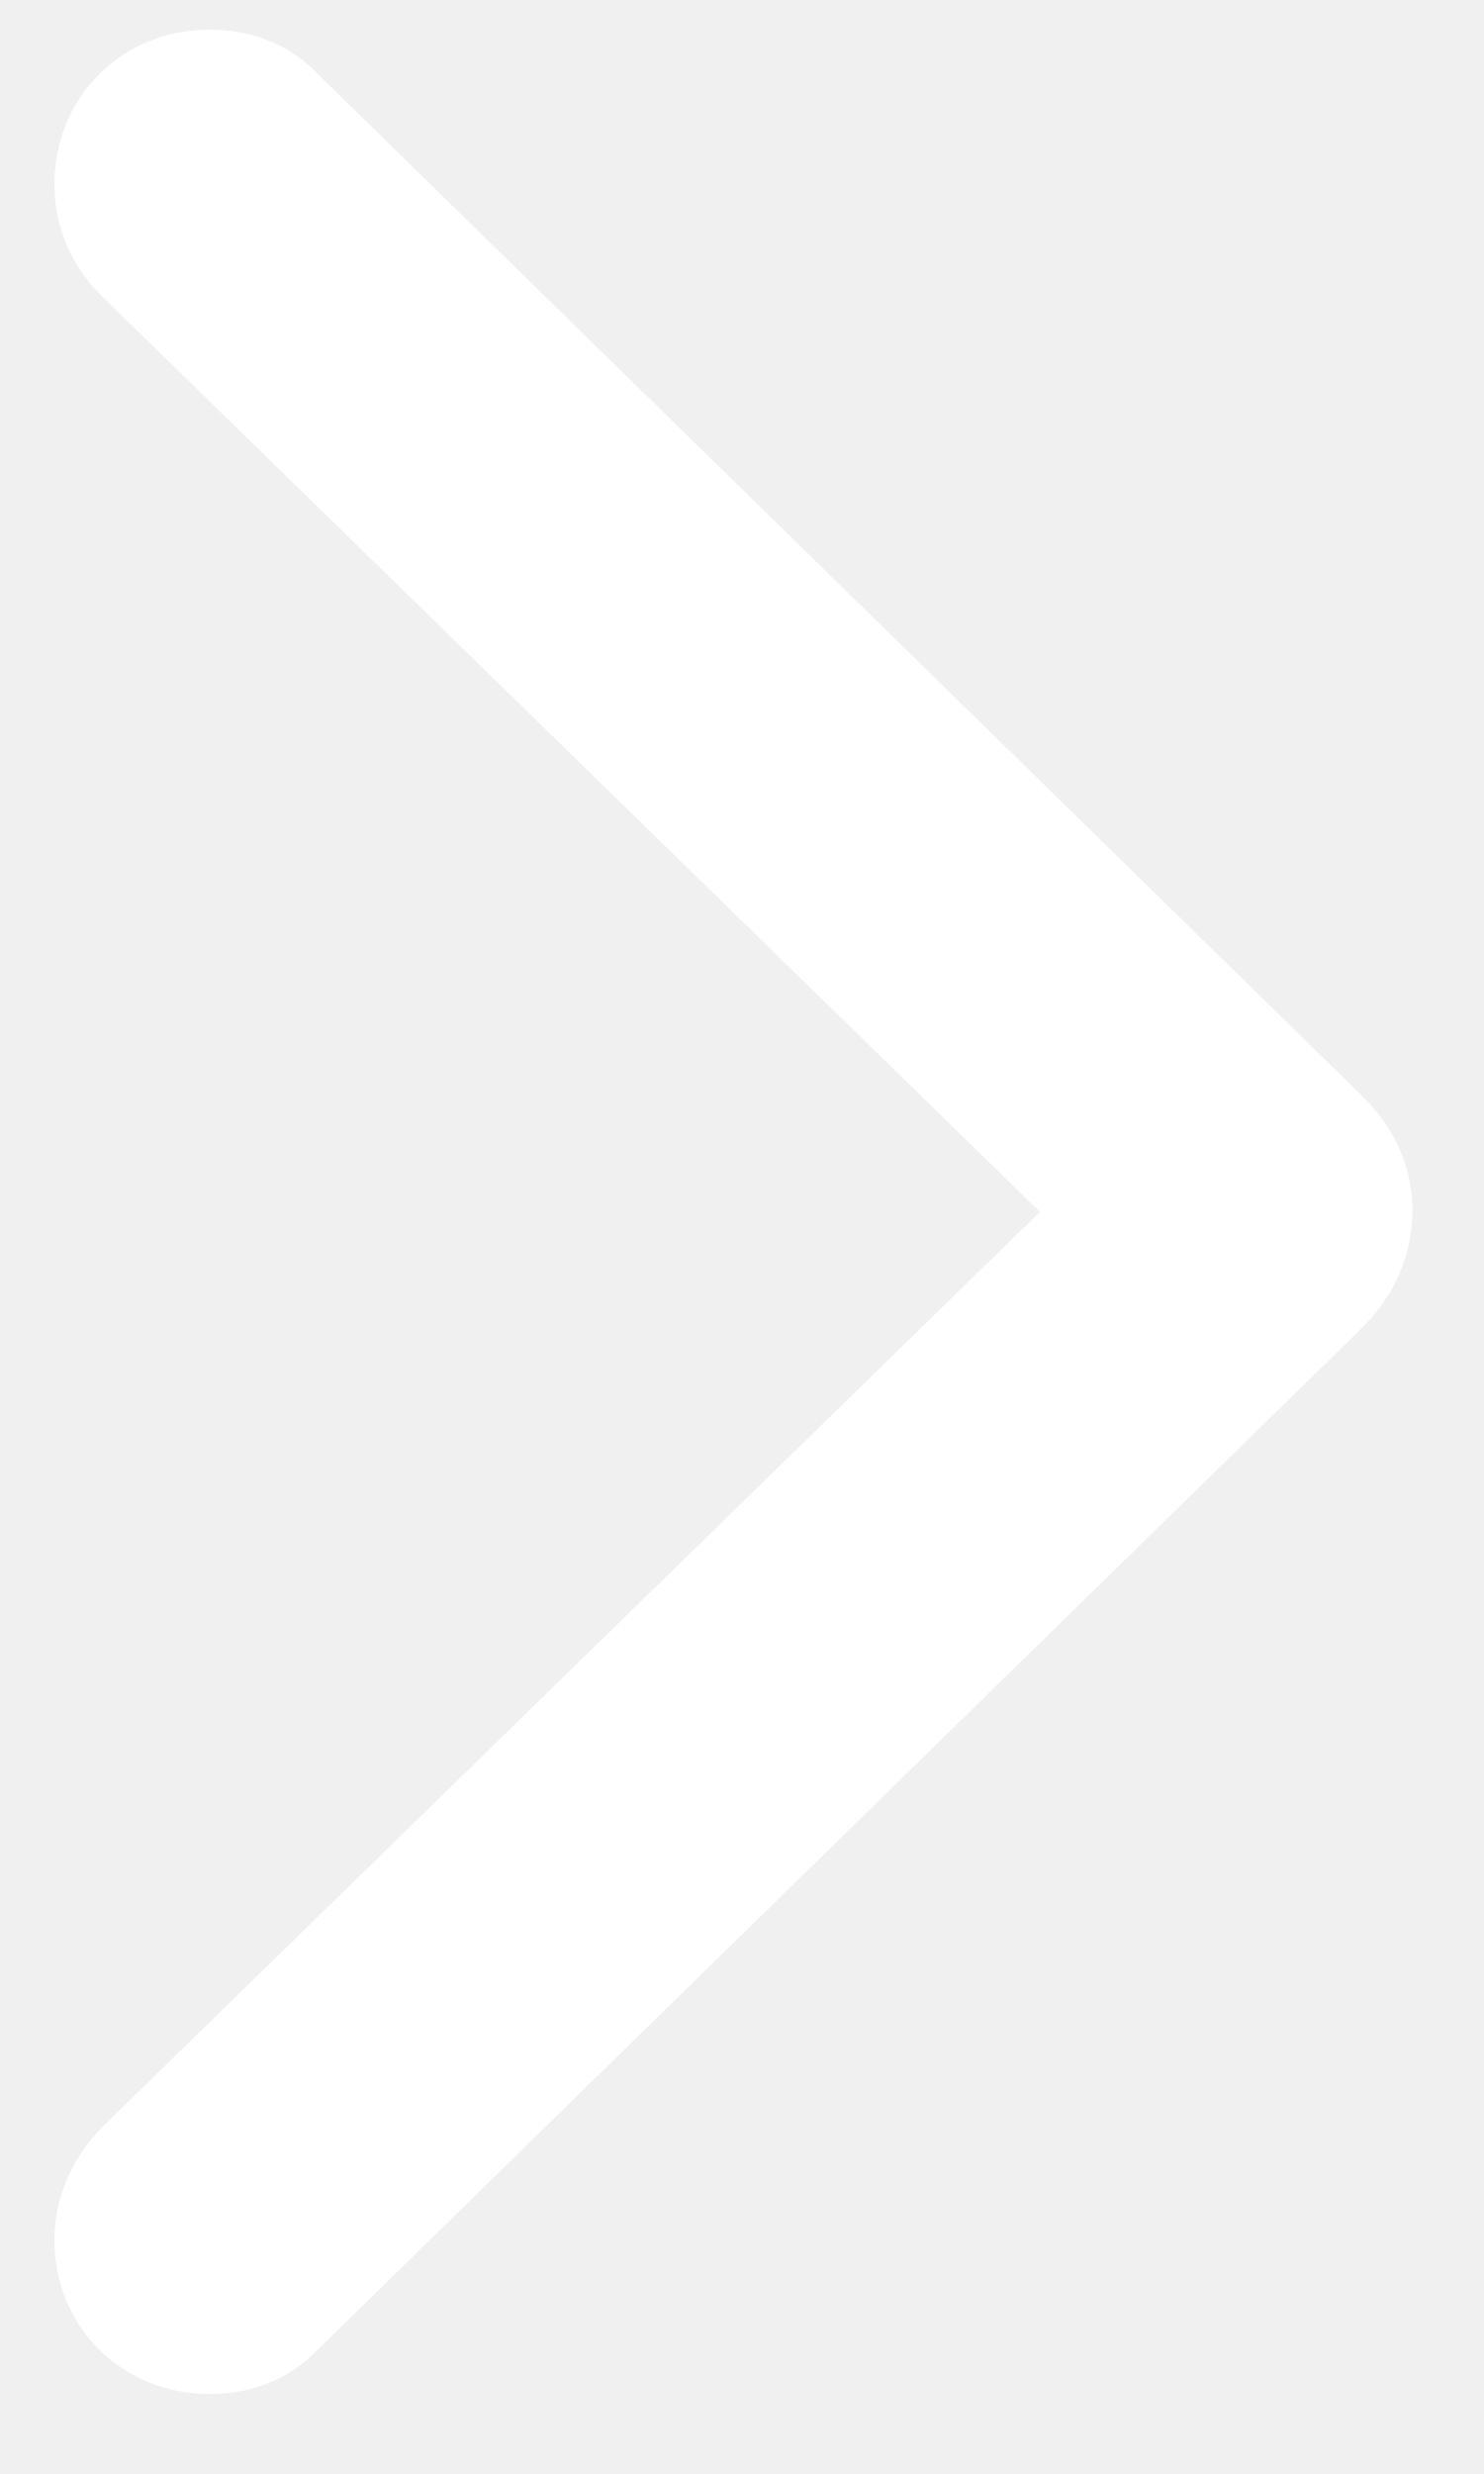
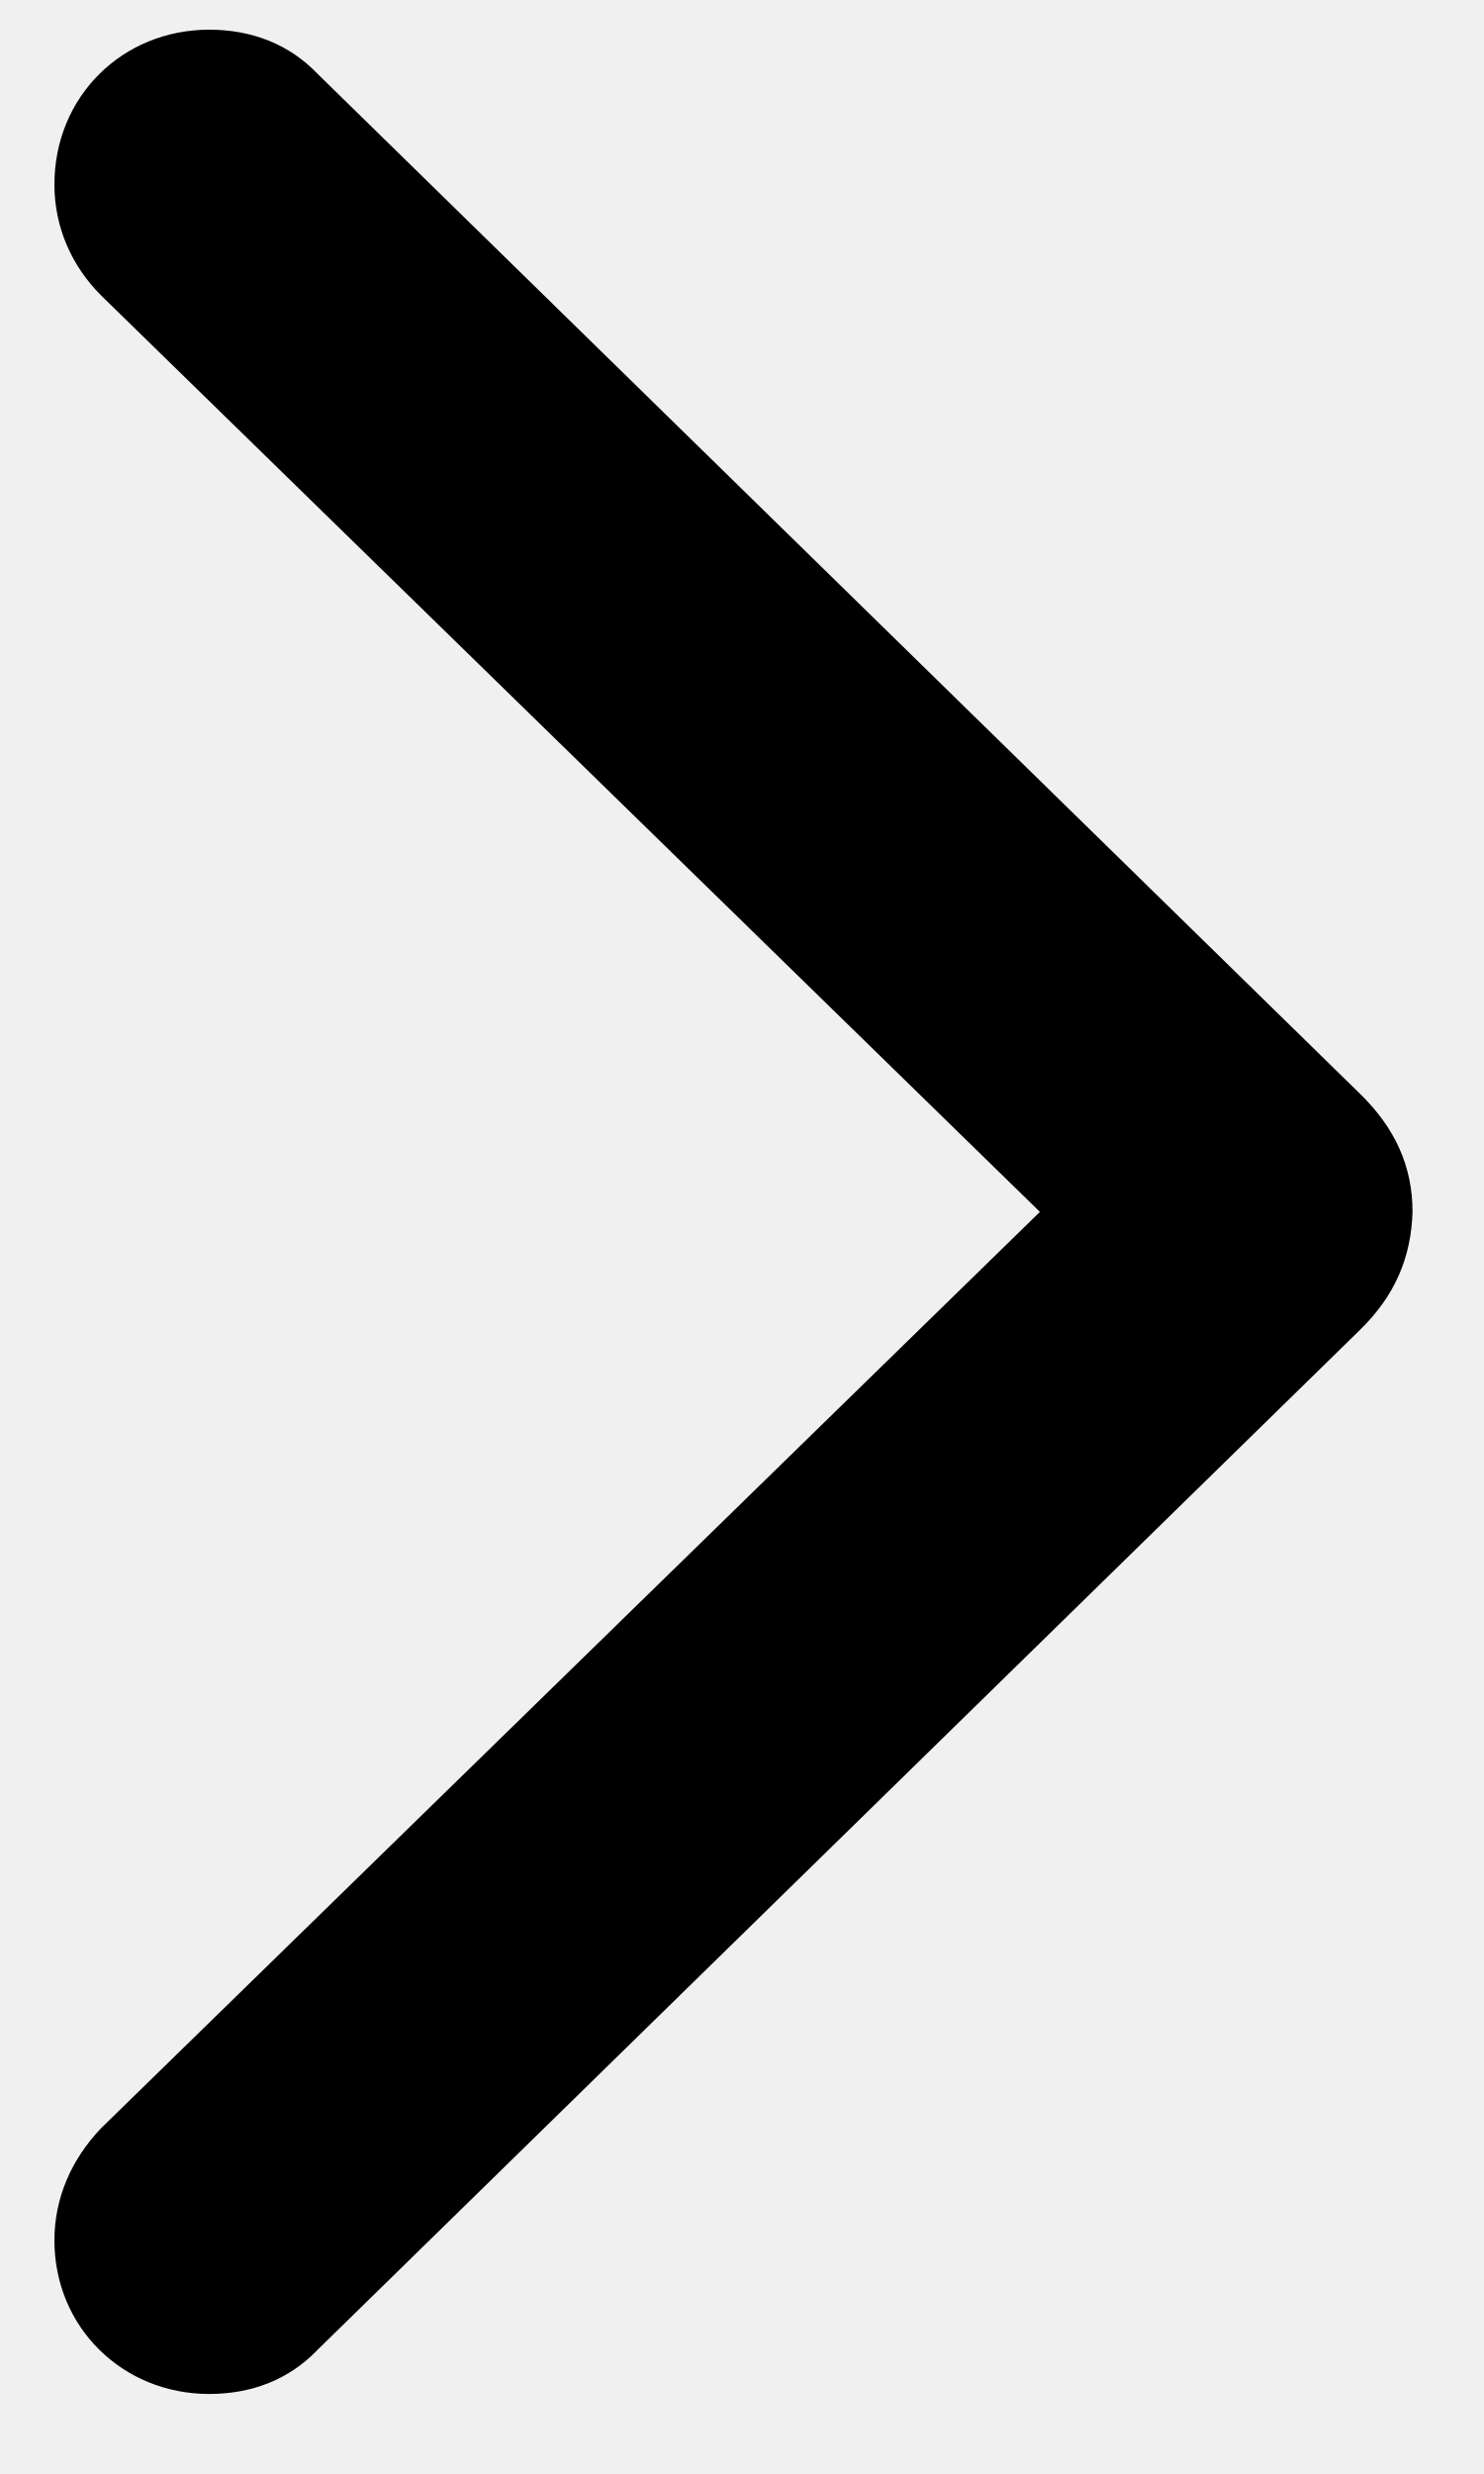
<svg xmlns="http://www.w3.org/2000/svg" width="12" height="20" viewBox="0 0 12 20" fill="none">
-   <path d="M11.422 9.797C11.411 10.164 11.281 10.477 10.99 10.758L2.567 18.997C2.34 19.234 2.038 19.353 1.692 19.353C0.99 19.353 0.44 18.813 0.44 18.111C0.44 17.766 0.58 17.453 0.818 17.204L8.409 9.797L0.818 2.389C0.58 2.151 0.44 1.838 0.44 1.492C0.44 0.78 0.99 0.24 1.692 0.24C2.038 0.24 2.34 0.359 2.567 0.596L10.99 8.835C11.281 9.116 11.422 9.429 11.422 9.797Z" fill="white" />
+   <path d="M11.422 9.797C11.411 10.164 11.281 10.477 10.99 10.758L2.567 18.997C2.34 19.234 2.038 19.353 1.692 19.353C0.99 19.353 0.44 18.813 0.44 18.111C0.44 17.766 0.58 17.453 0.818 17.204L8.409 9.797L0.818 2.389C0.58 2.151 0.44 1.838 0.44 1.492C0.44 0.78 0.99 0.24 1.692 0.24C2.038 0.24 2.34 0.359 2.567 0.596L10.99 8.835C11.281 9.116 11.422 9.429 11.422 9.797Z" fill="currentColor" />
</svg>
